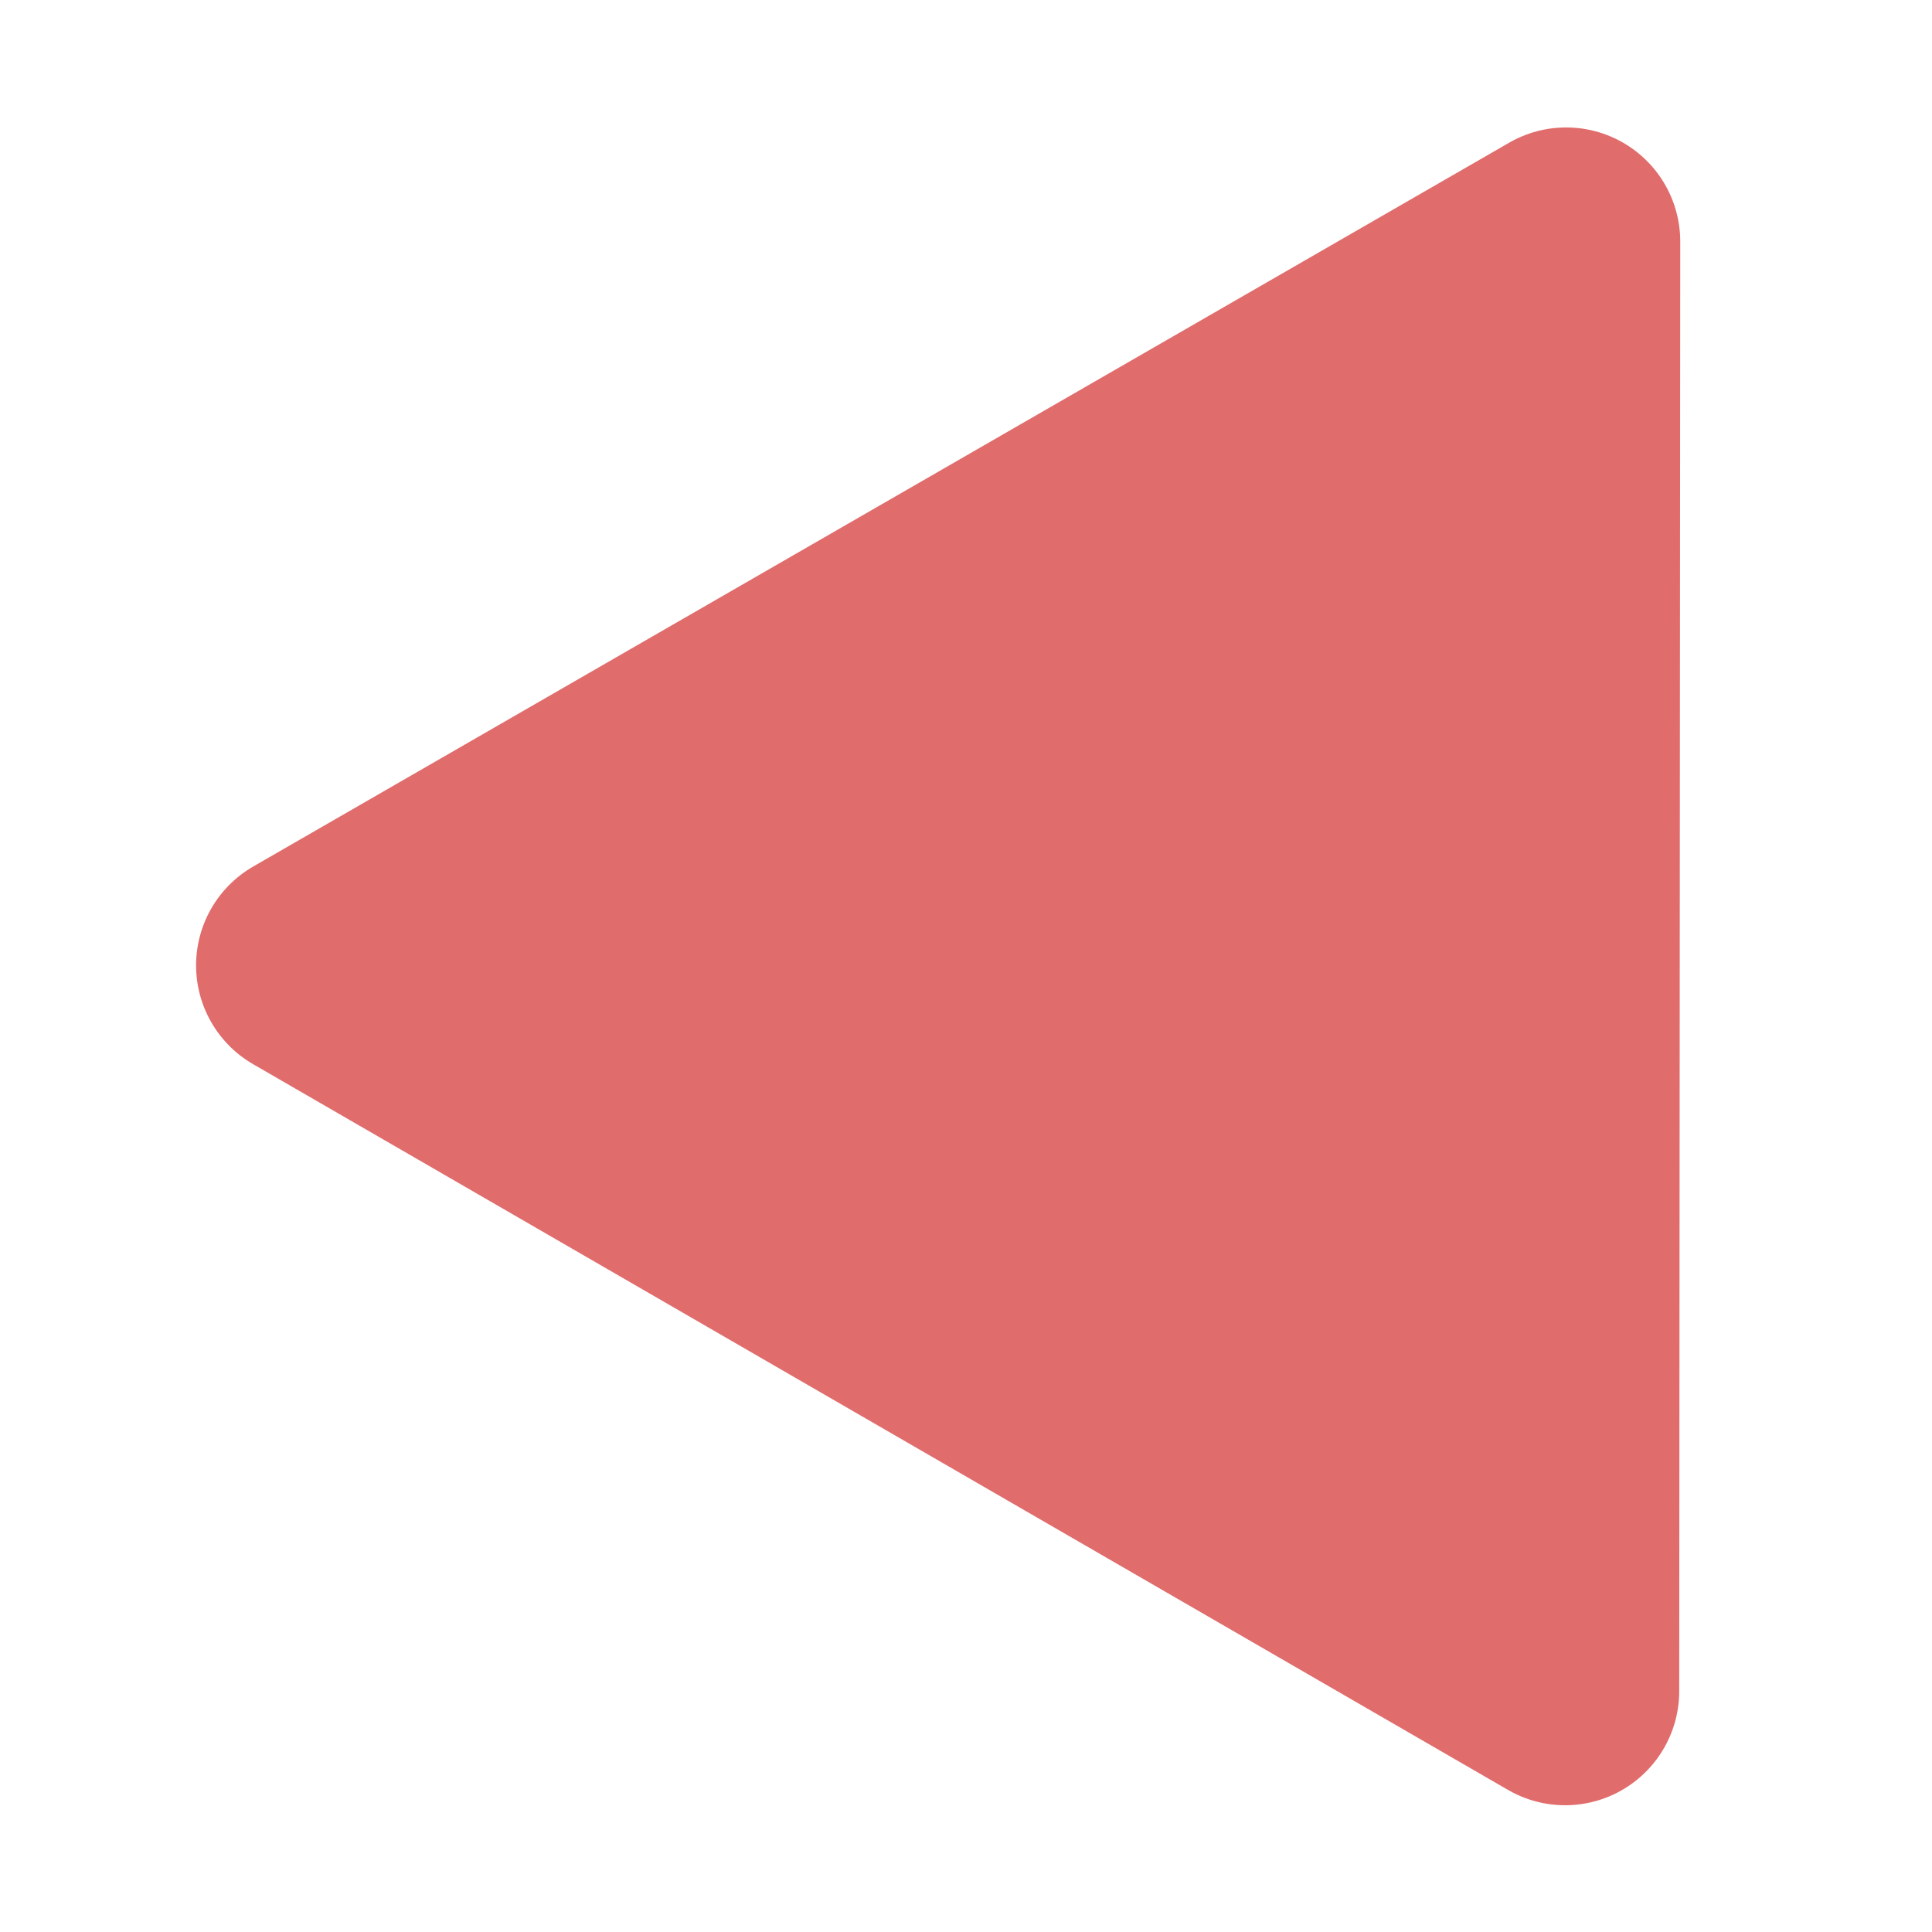
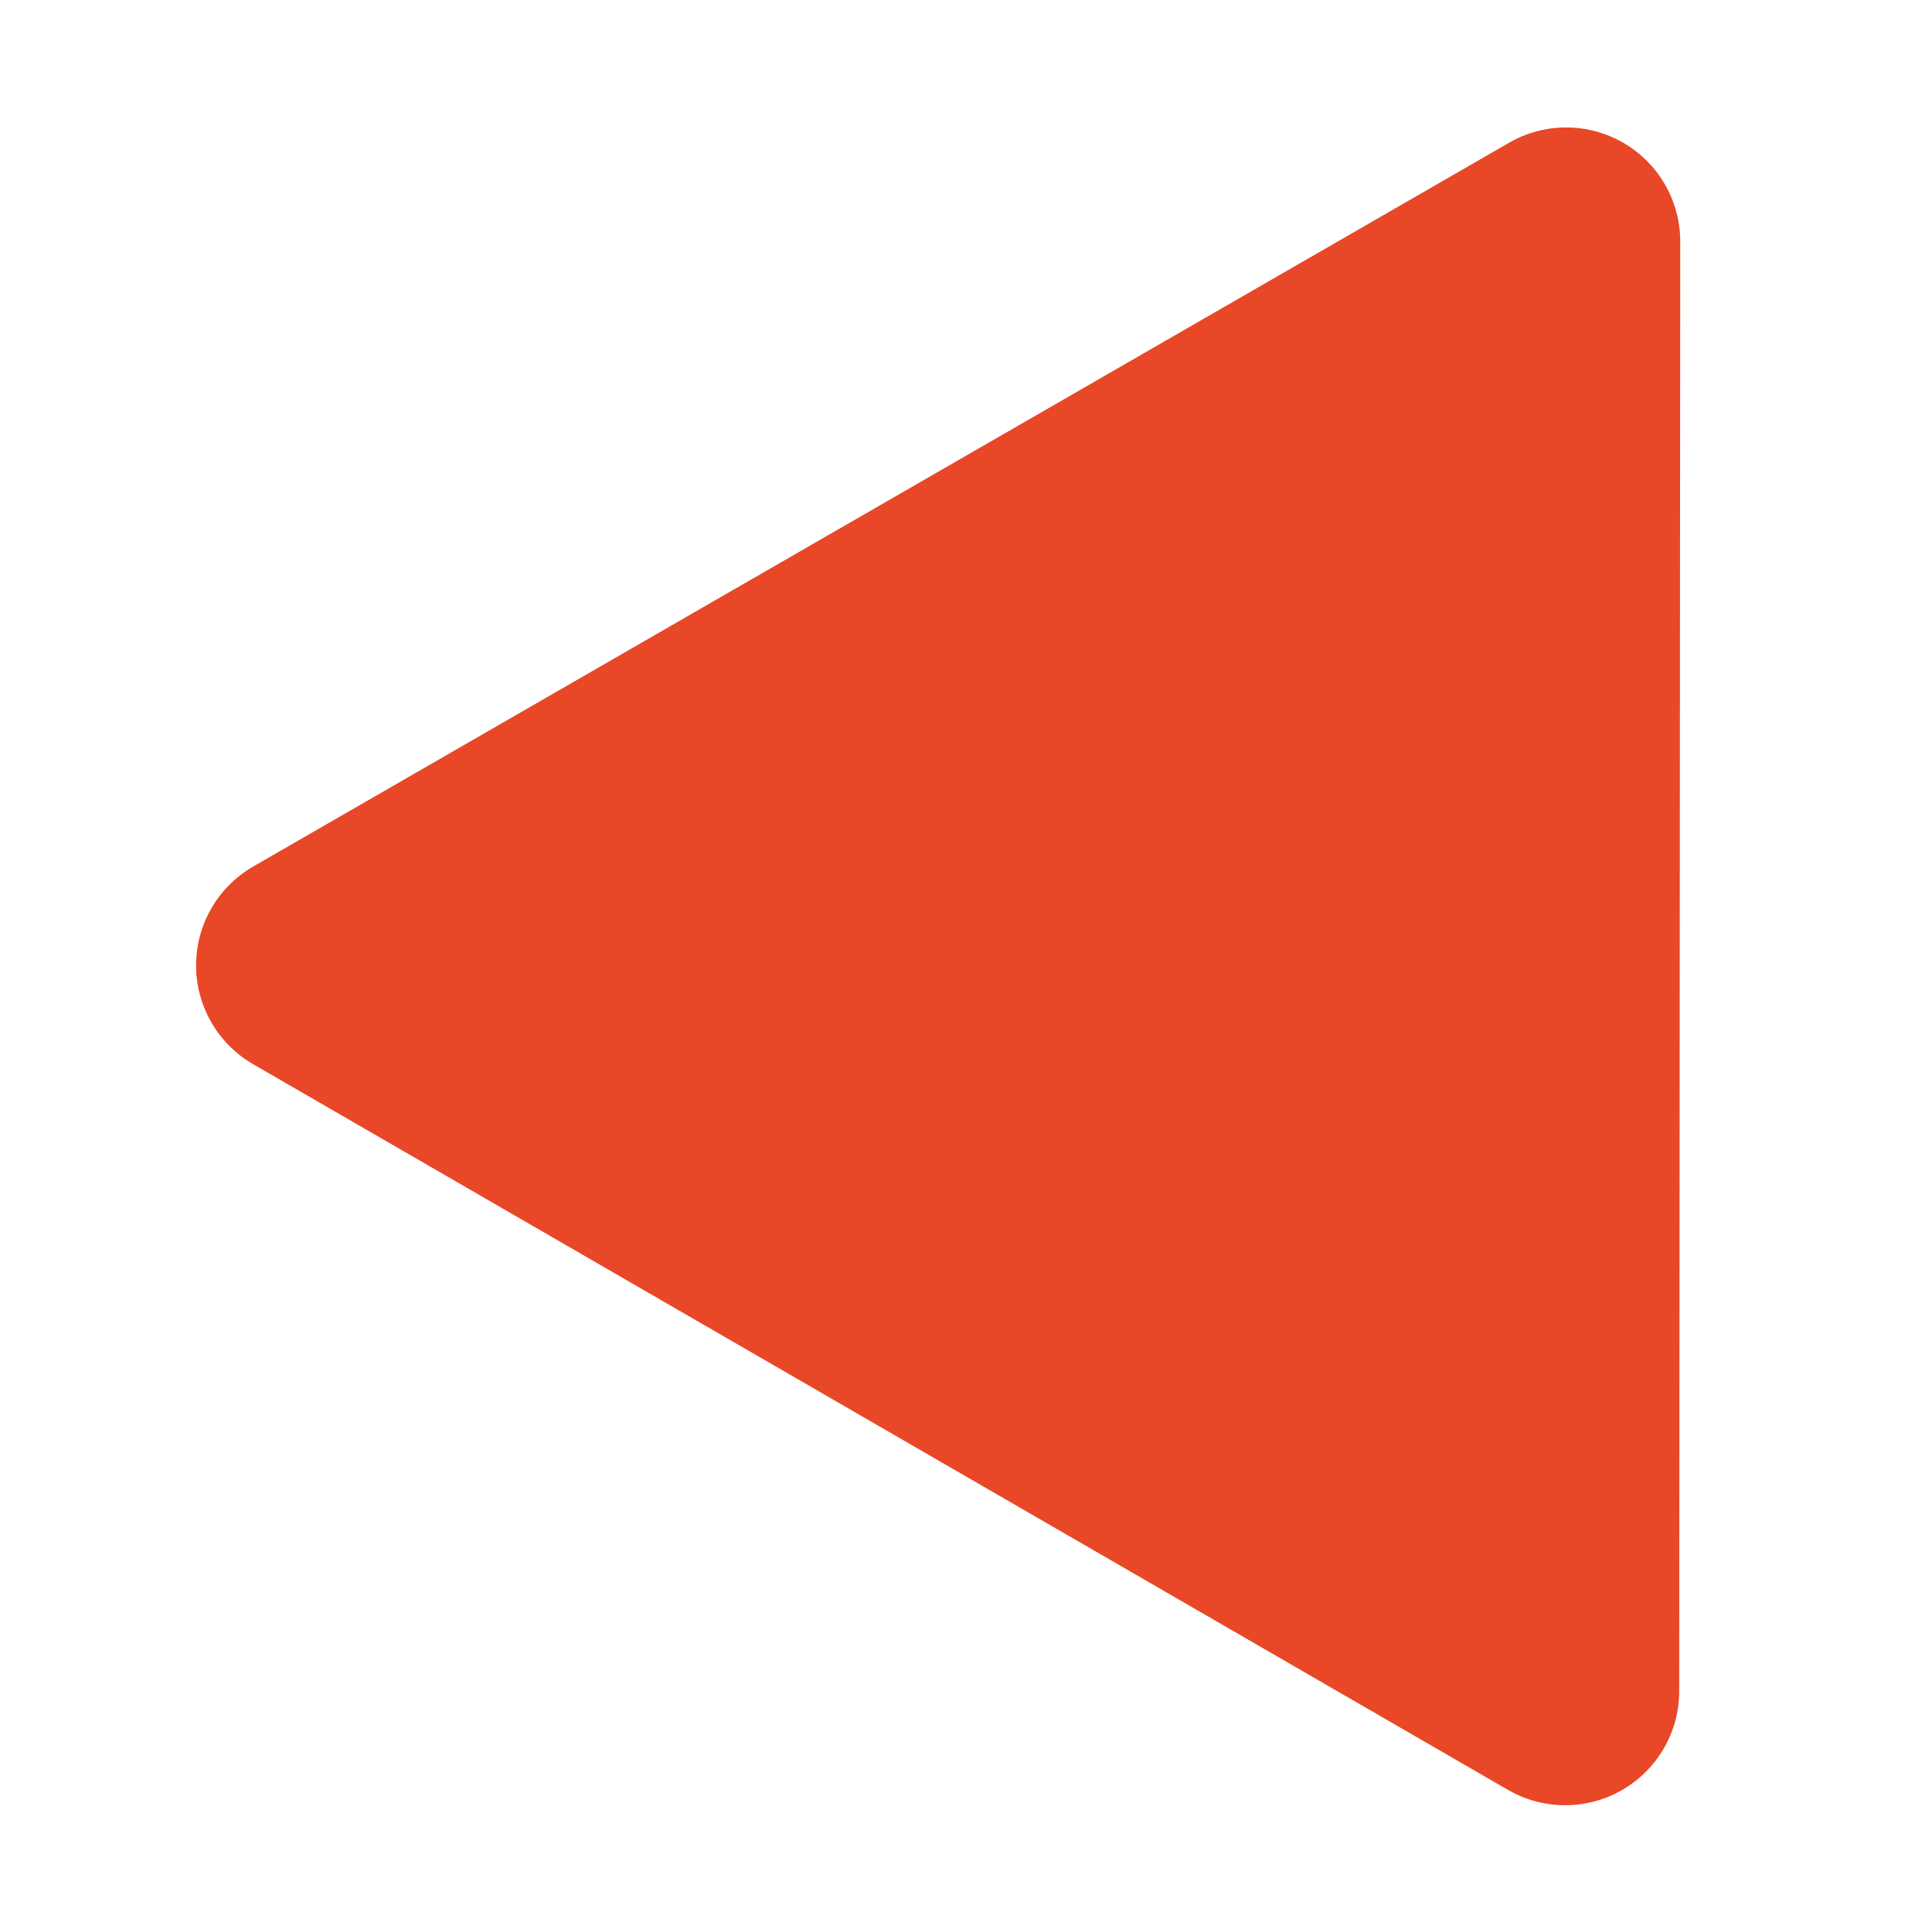
<svg xmlns="http://www.w3.org/2000/svg" width="64" height="64" viewBox="0 0 16.933 16.933" version="1.1" id="svg1">
  <defs id="defs1" />
  <g id="layer1">
-     <path style="opacity:1;fill:#e16c6c;fill-opacity:1;stroke:#e16c6c;stroke-width:2;stroke-linecap:round;stroke-linejoin:round;stroke-opacity:1" id="path1" d="M 12.139,2.117 12.13,14.822 1.131,8.461 Z" transform="translate(1.5875)" />
+     <path style="opacity:1;fill:#e84827;fill-opacity:1;stroke:#e84827;stroke-width:2;stroke-linecap:round;stroke-linejoin:round;stroke-opacity:1" id="path1" d="M 12.139,2.117 12.13,14.822 1.131,8.461 Z" transform="translate(1.5875)" />
  </g>
</svg>
